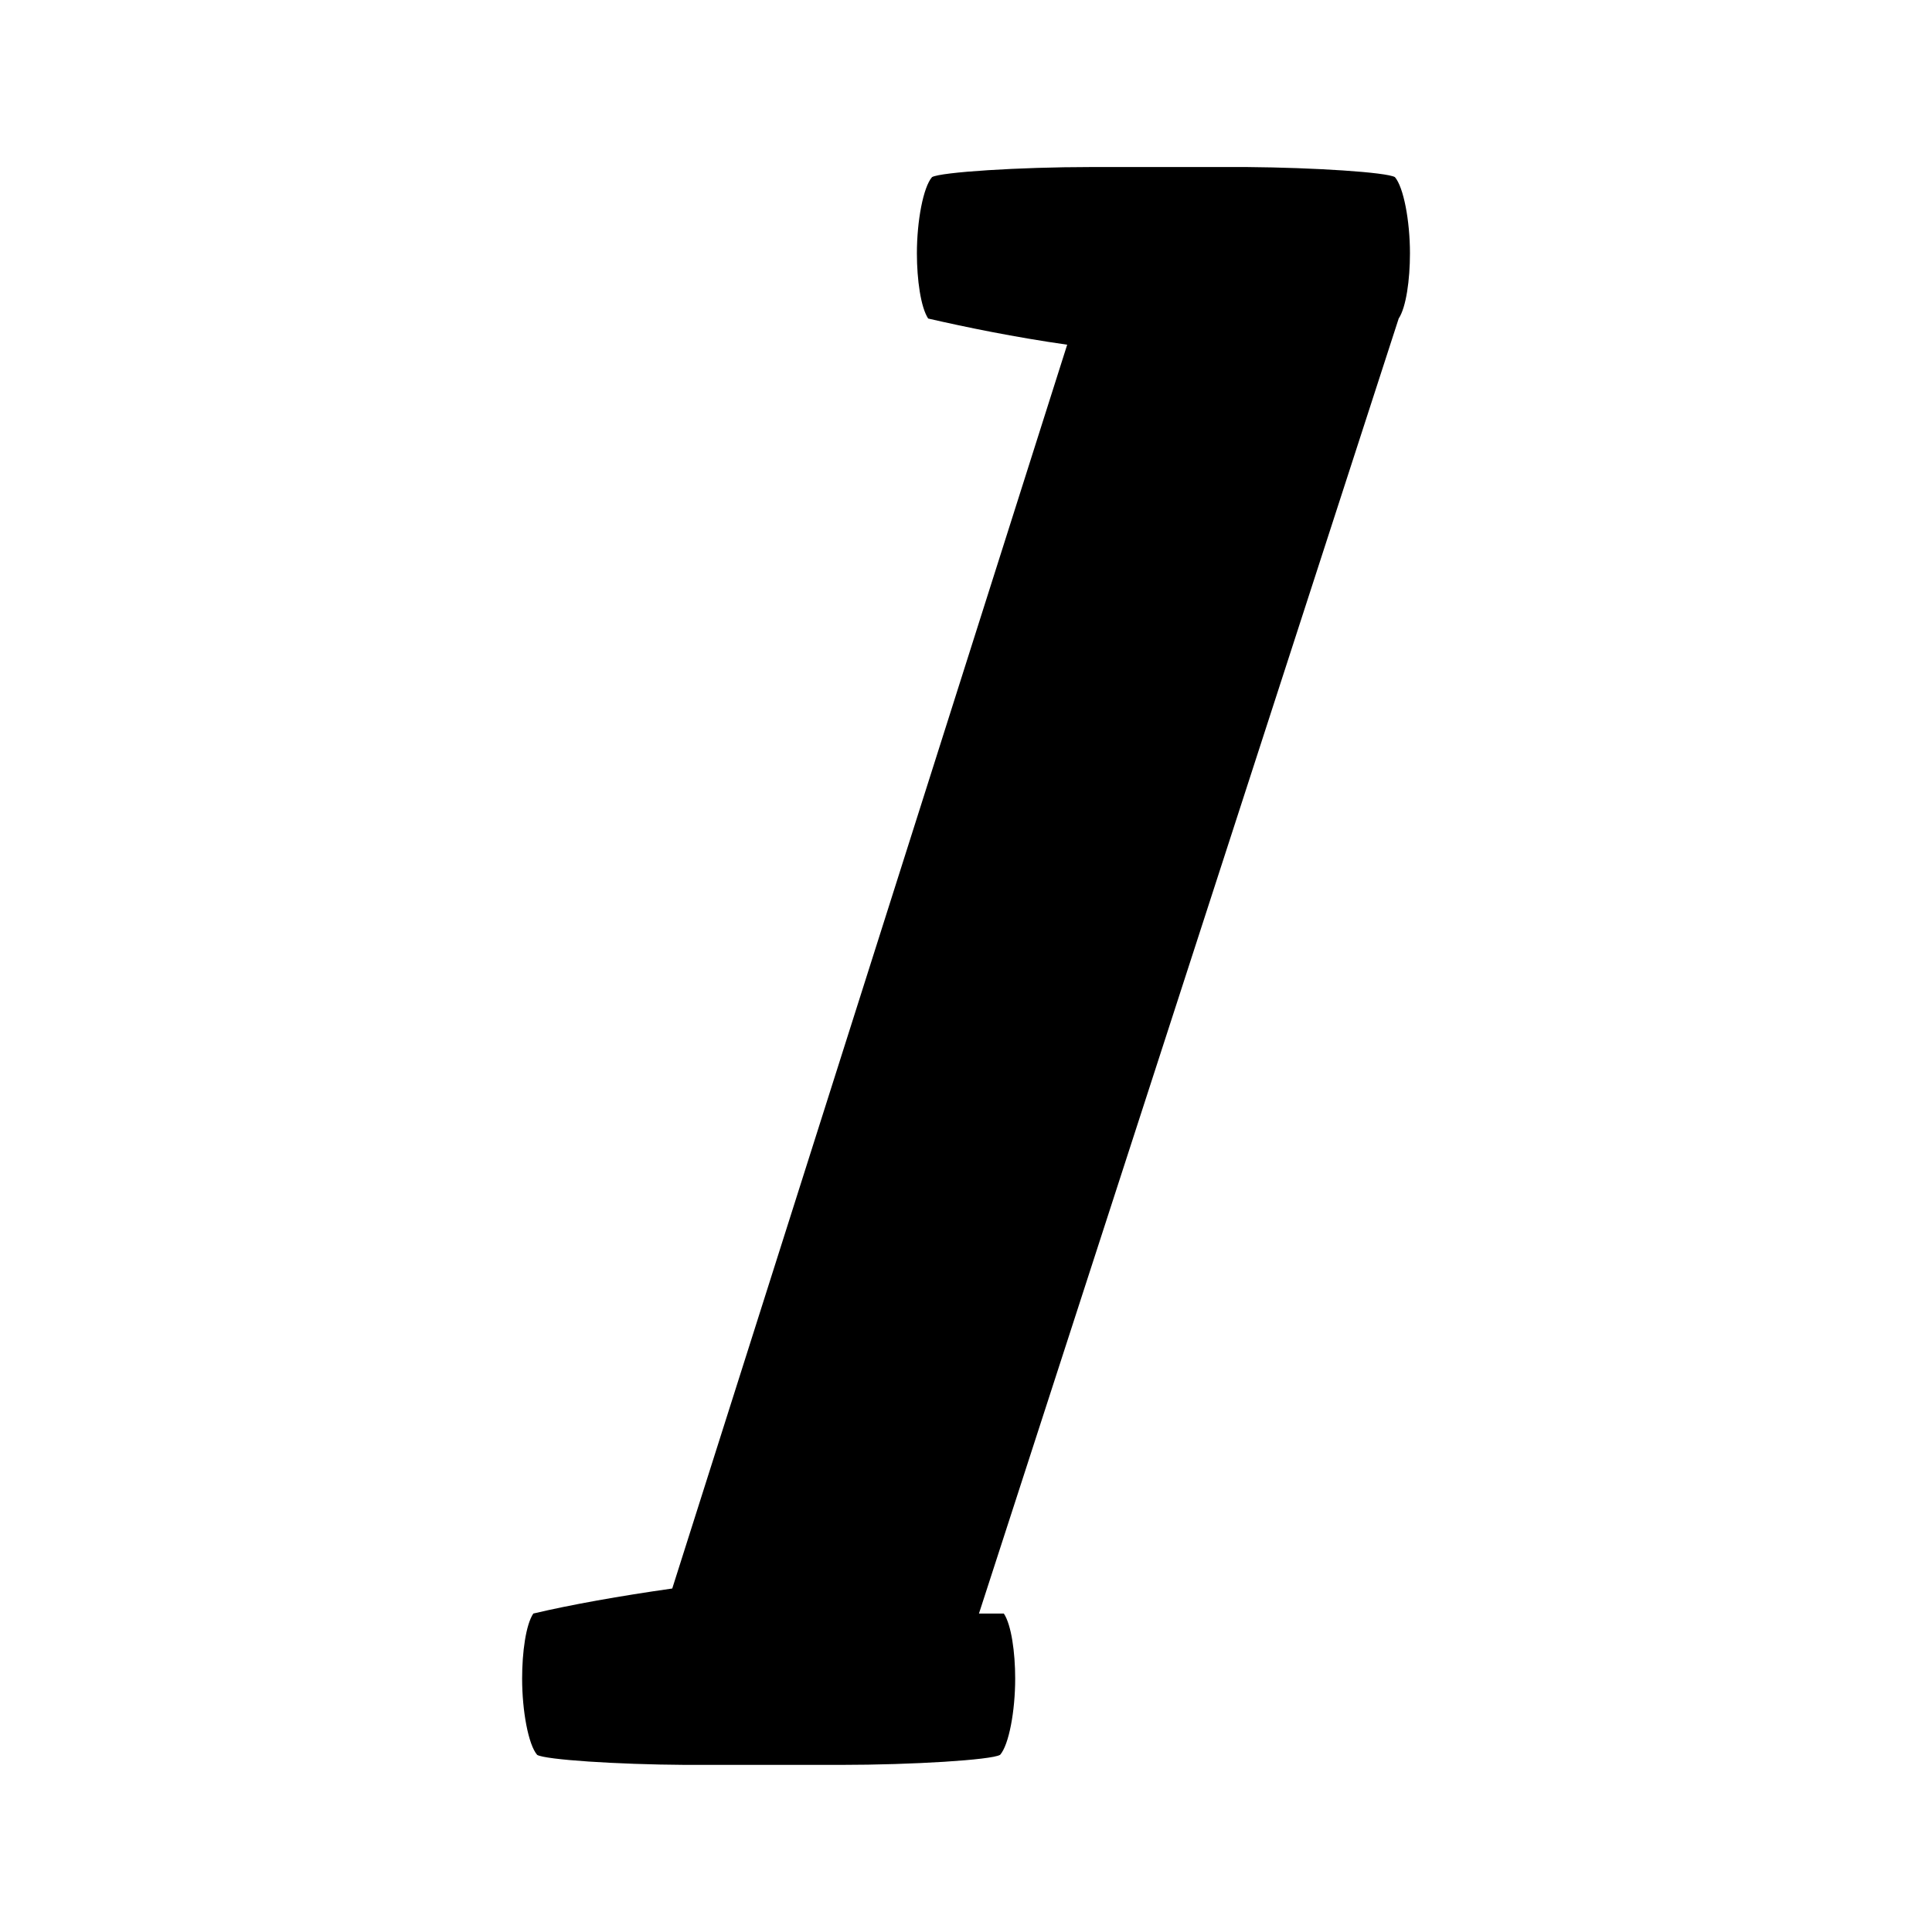
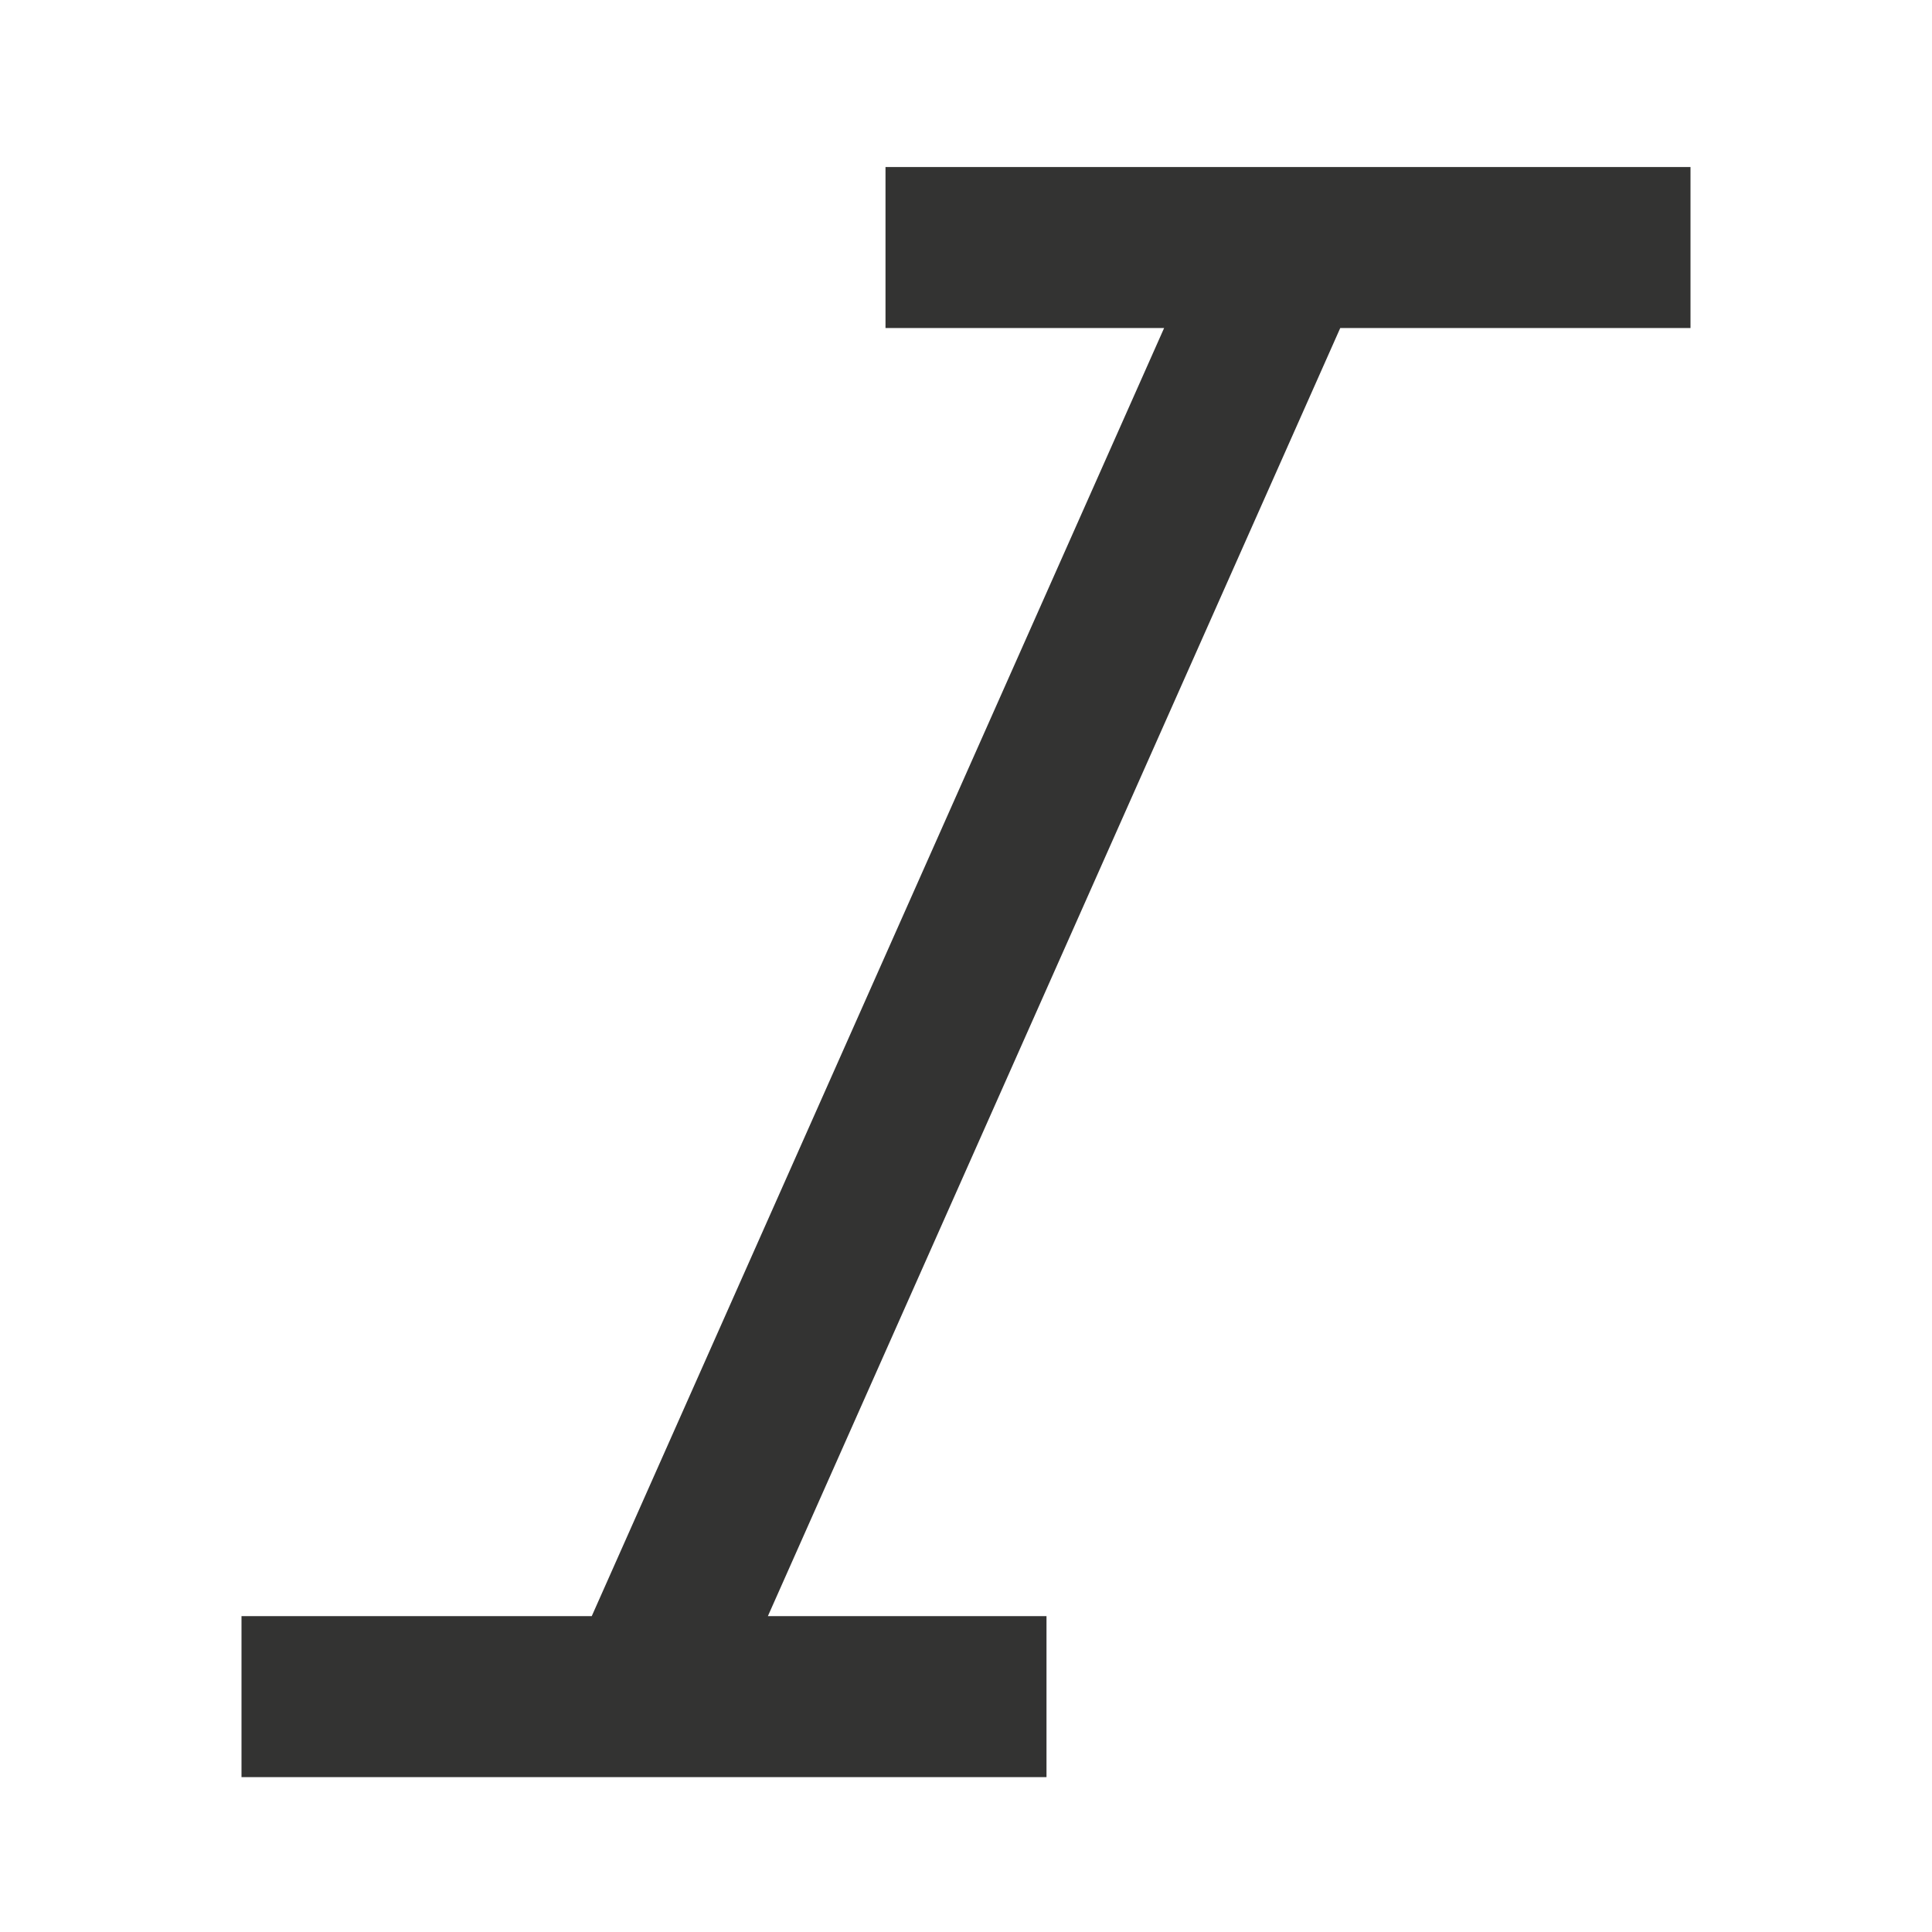
<svg xmlns="http://www.w3.org/2000/svg" width="24" height="24" viewBox="0 0 24 24">
-   <path d="M12.424,21.799 C12.533,21.675 12.611,21.256 12.611,20.852 C12.611,20.526 12.563,20.183 12.47,20.044 C12.367,20.044 12.264,20.044 12.161,20.044 L17.375,3.957 C17.468,3.817 17.515,3.474 17.515,3.147 C17.515,2.744 17.436,2.325 17.328,2.2 C17.224,2.14 16.335,2.082 15.489,2.075 L13.552,2.075 C12.665,2.075 11.687,2.138 11.578,2.2 C11.469,2.325 11.39,2.744 11.39,3.147 C11.39,3.474 11.438,3.817 11.53,3.957 C11.996,4.064 12.604,4.189 13.257,4.282 L8.351,19.733 C7.697,19.826 7.091,19.934 6.625,20.044 C6.532,20.183 6.486,20.526 6.486,20.852 C6.486,21.256 6.564,21.675 6.673,21.8 C6.776,21.86 7.665,21.919 8.512,21.924 L10.448,21.924 C11.335,21.924 12.313,21.863 12.422,21.8 L12.424,21.799 Z" />
+   <polygon fill="#333332" points="21 4.075 21 2.075 11 2.075 11 4.075 14.461 4.075 7.351 20.076 3 20.076 3 22.076 13 22.076 13 20.076 9.539 20.076 16.649 4.075" />
</svg>
